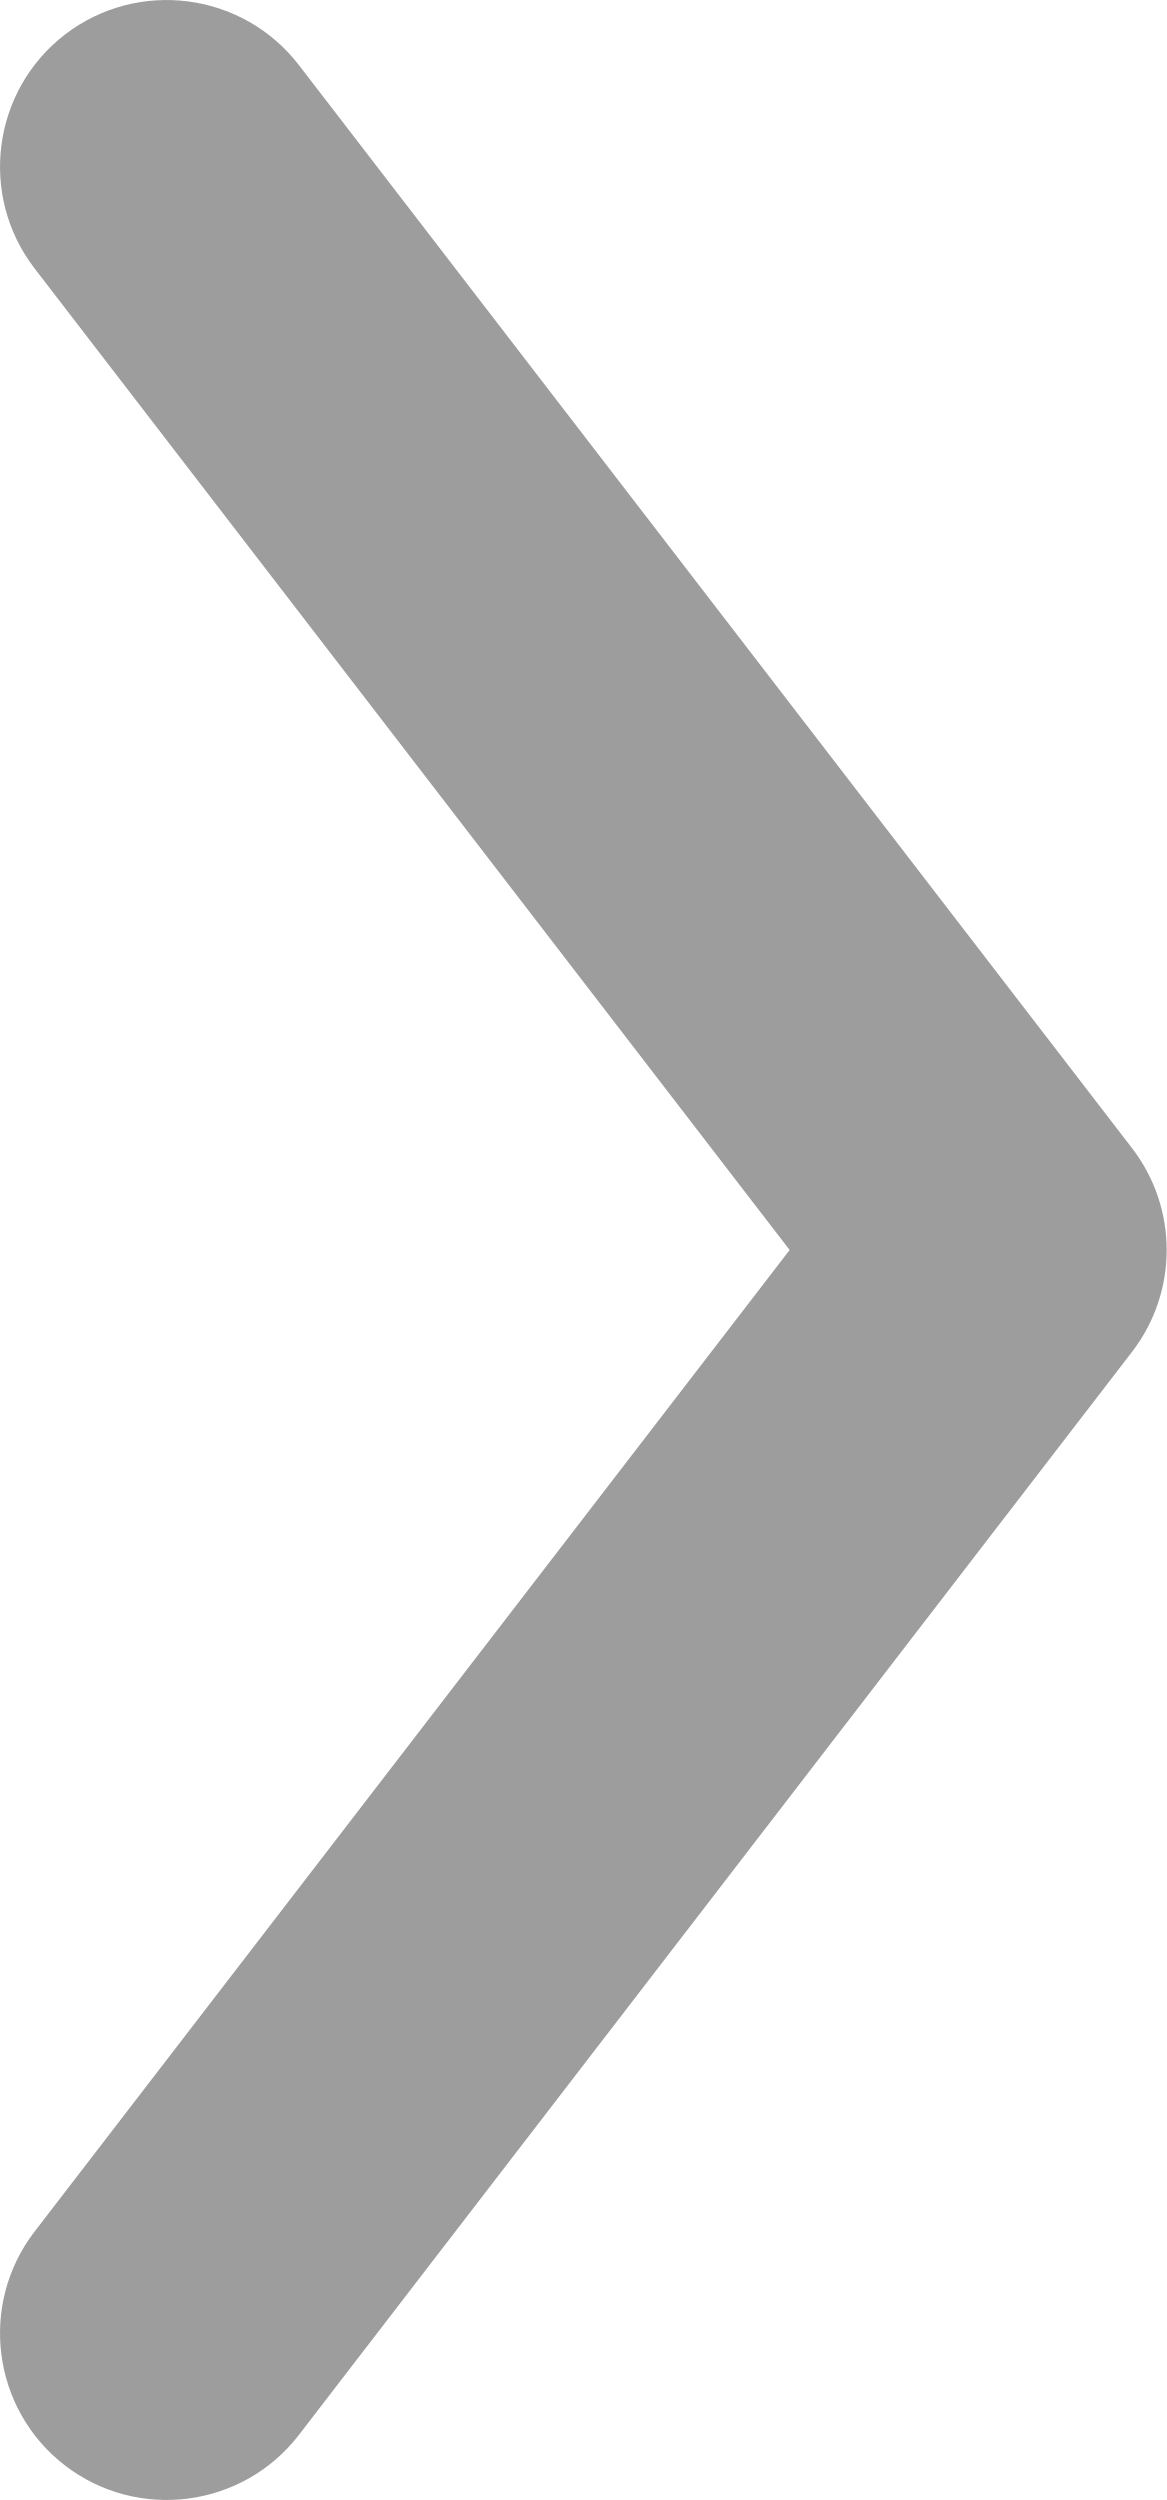
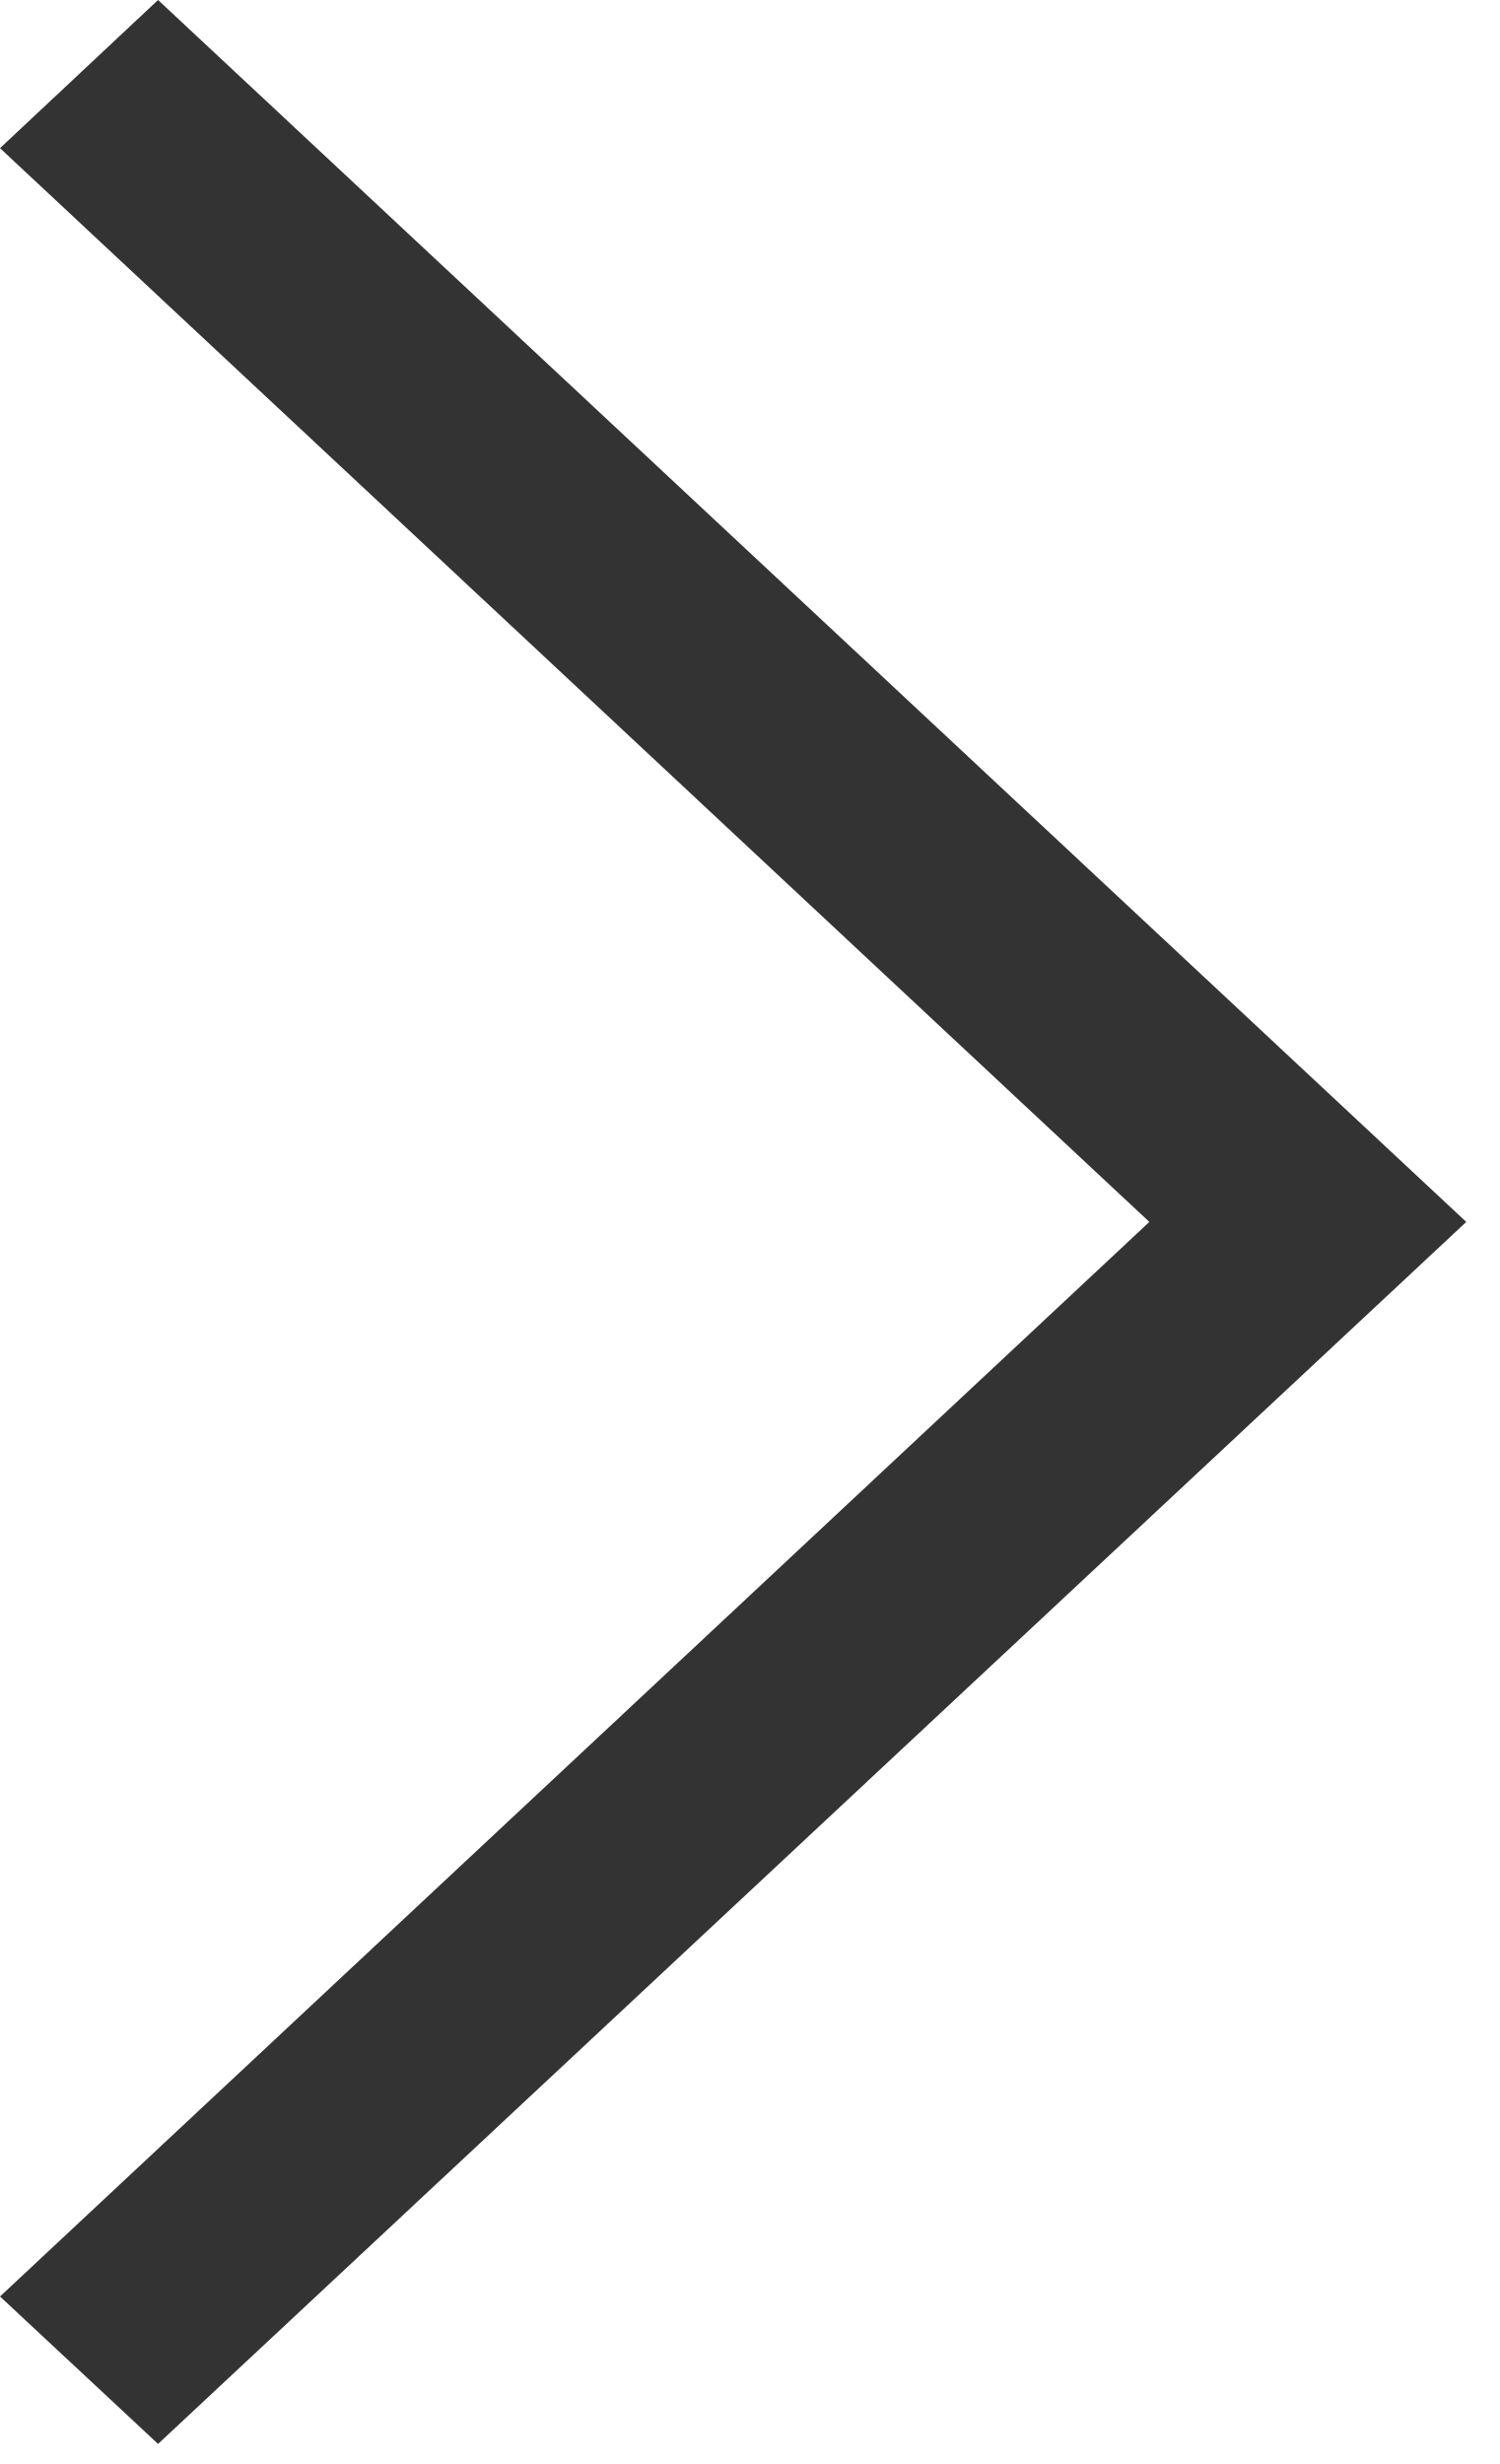
- <svg xmlns="http://www.w3.org/2000/svg" width="7" height="15" viewBox="0 0 7 15" fill="none">
-   <path d="M1.793 0.39C1.456 -0.047 0.828 -0.129 0.39 0.207C-0.047 0.544 -0.129 1.172 0.207 1.61L1.793 0.39ZM6 7.5L6.793 8.11C7.069 7.75 7.069 7.25 6.793 6.89L6 7.5ZM0.207 13.39C-0.129 13.828 -0.047 14.456 0.39 14.793C0.828 15.129 1.456 15.047 1.793 14.61L0.207 13.39ZM0.207 1.61L5.207 8.11L6.793 6.89L1.793 0.39L0.207 1.61ZM5.207 6.89L0.207 13.39L1.793 14.61L6.793 8.11L5.207 6.89Z" fill="#9D9D9D" />
+ <svg xmlns="http://www.w3.org/2000/svg" width="28" height="46" viewBox="0 0 28 46" fill="none">
+   <path d="M0 2.766L2.951 0L27.375 22.812L2.951 45.625L0 42.873L21.458 22.812L0 2.766Z" fill="#333333" />
</svg>
